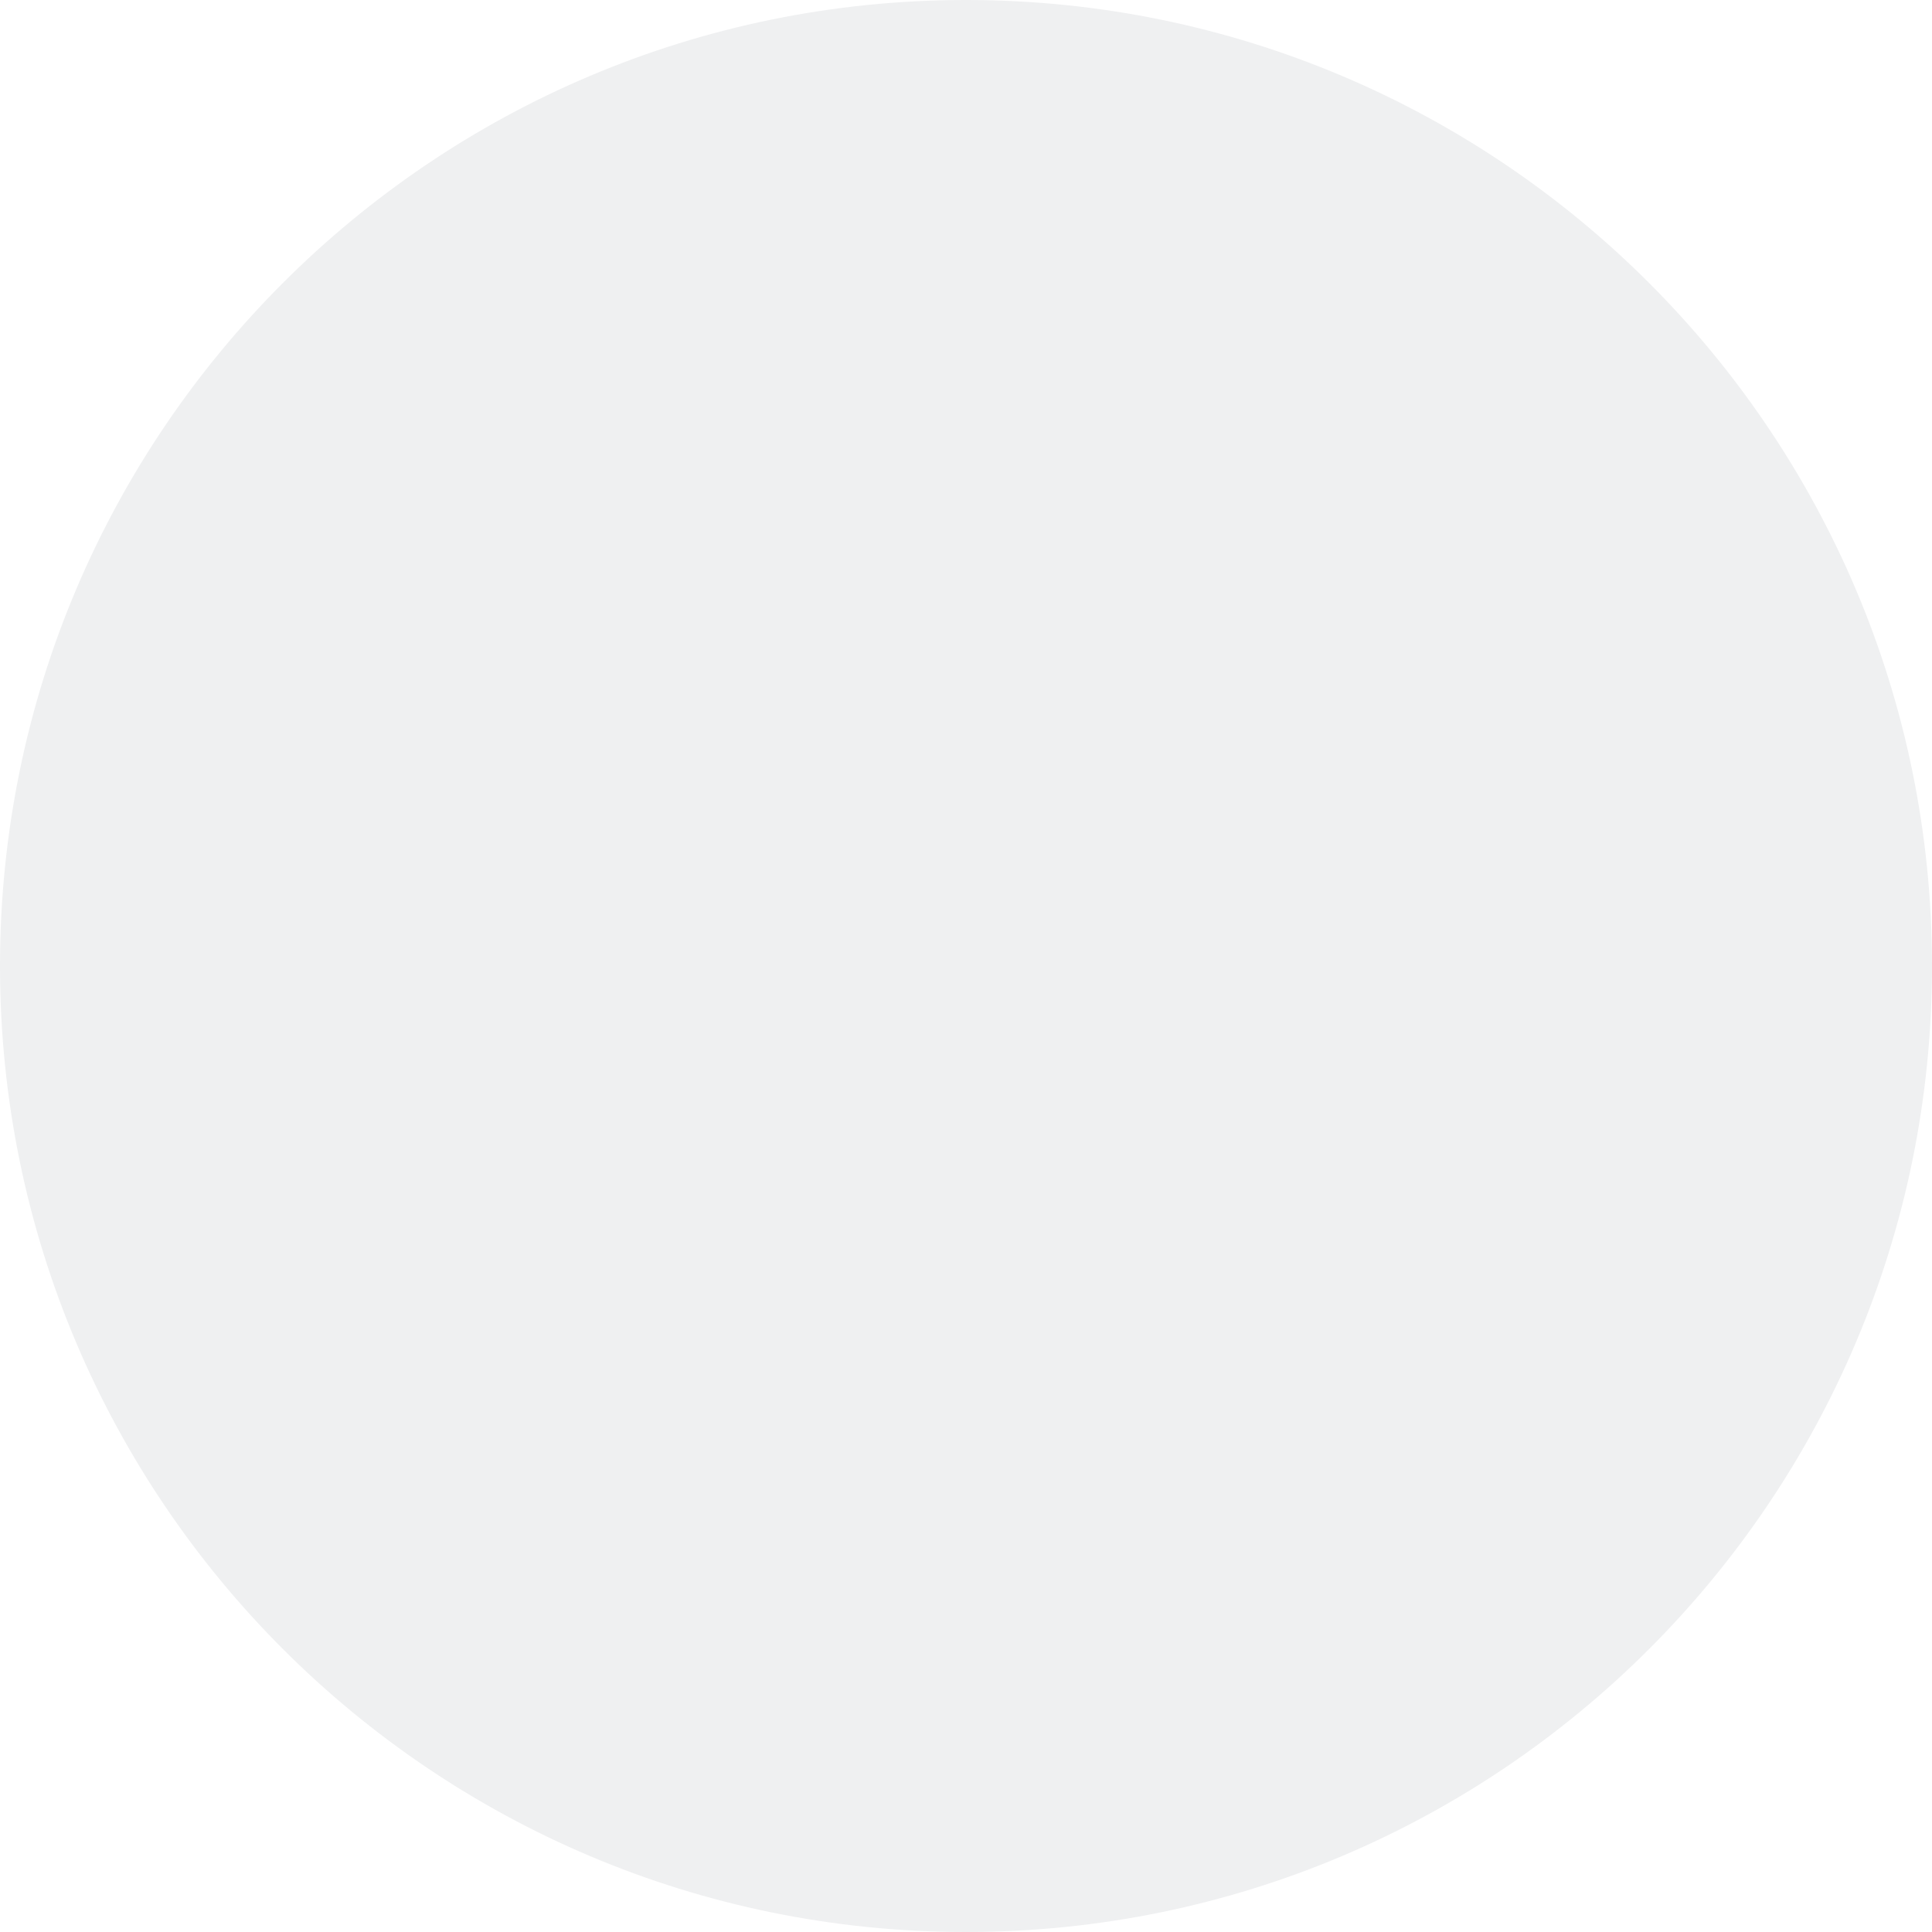
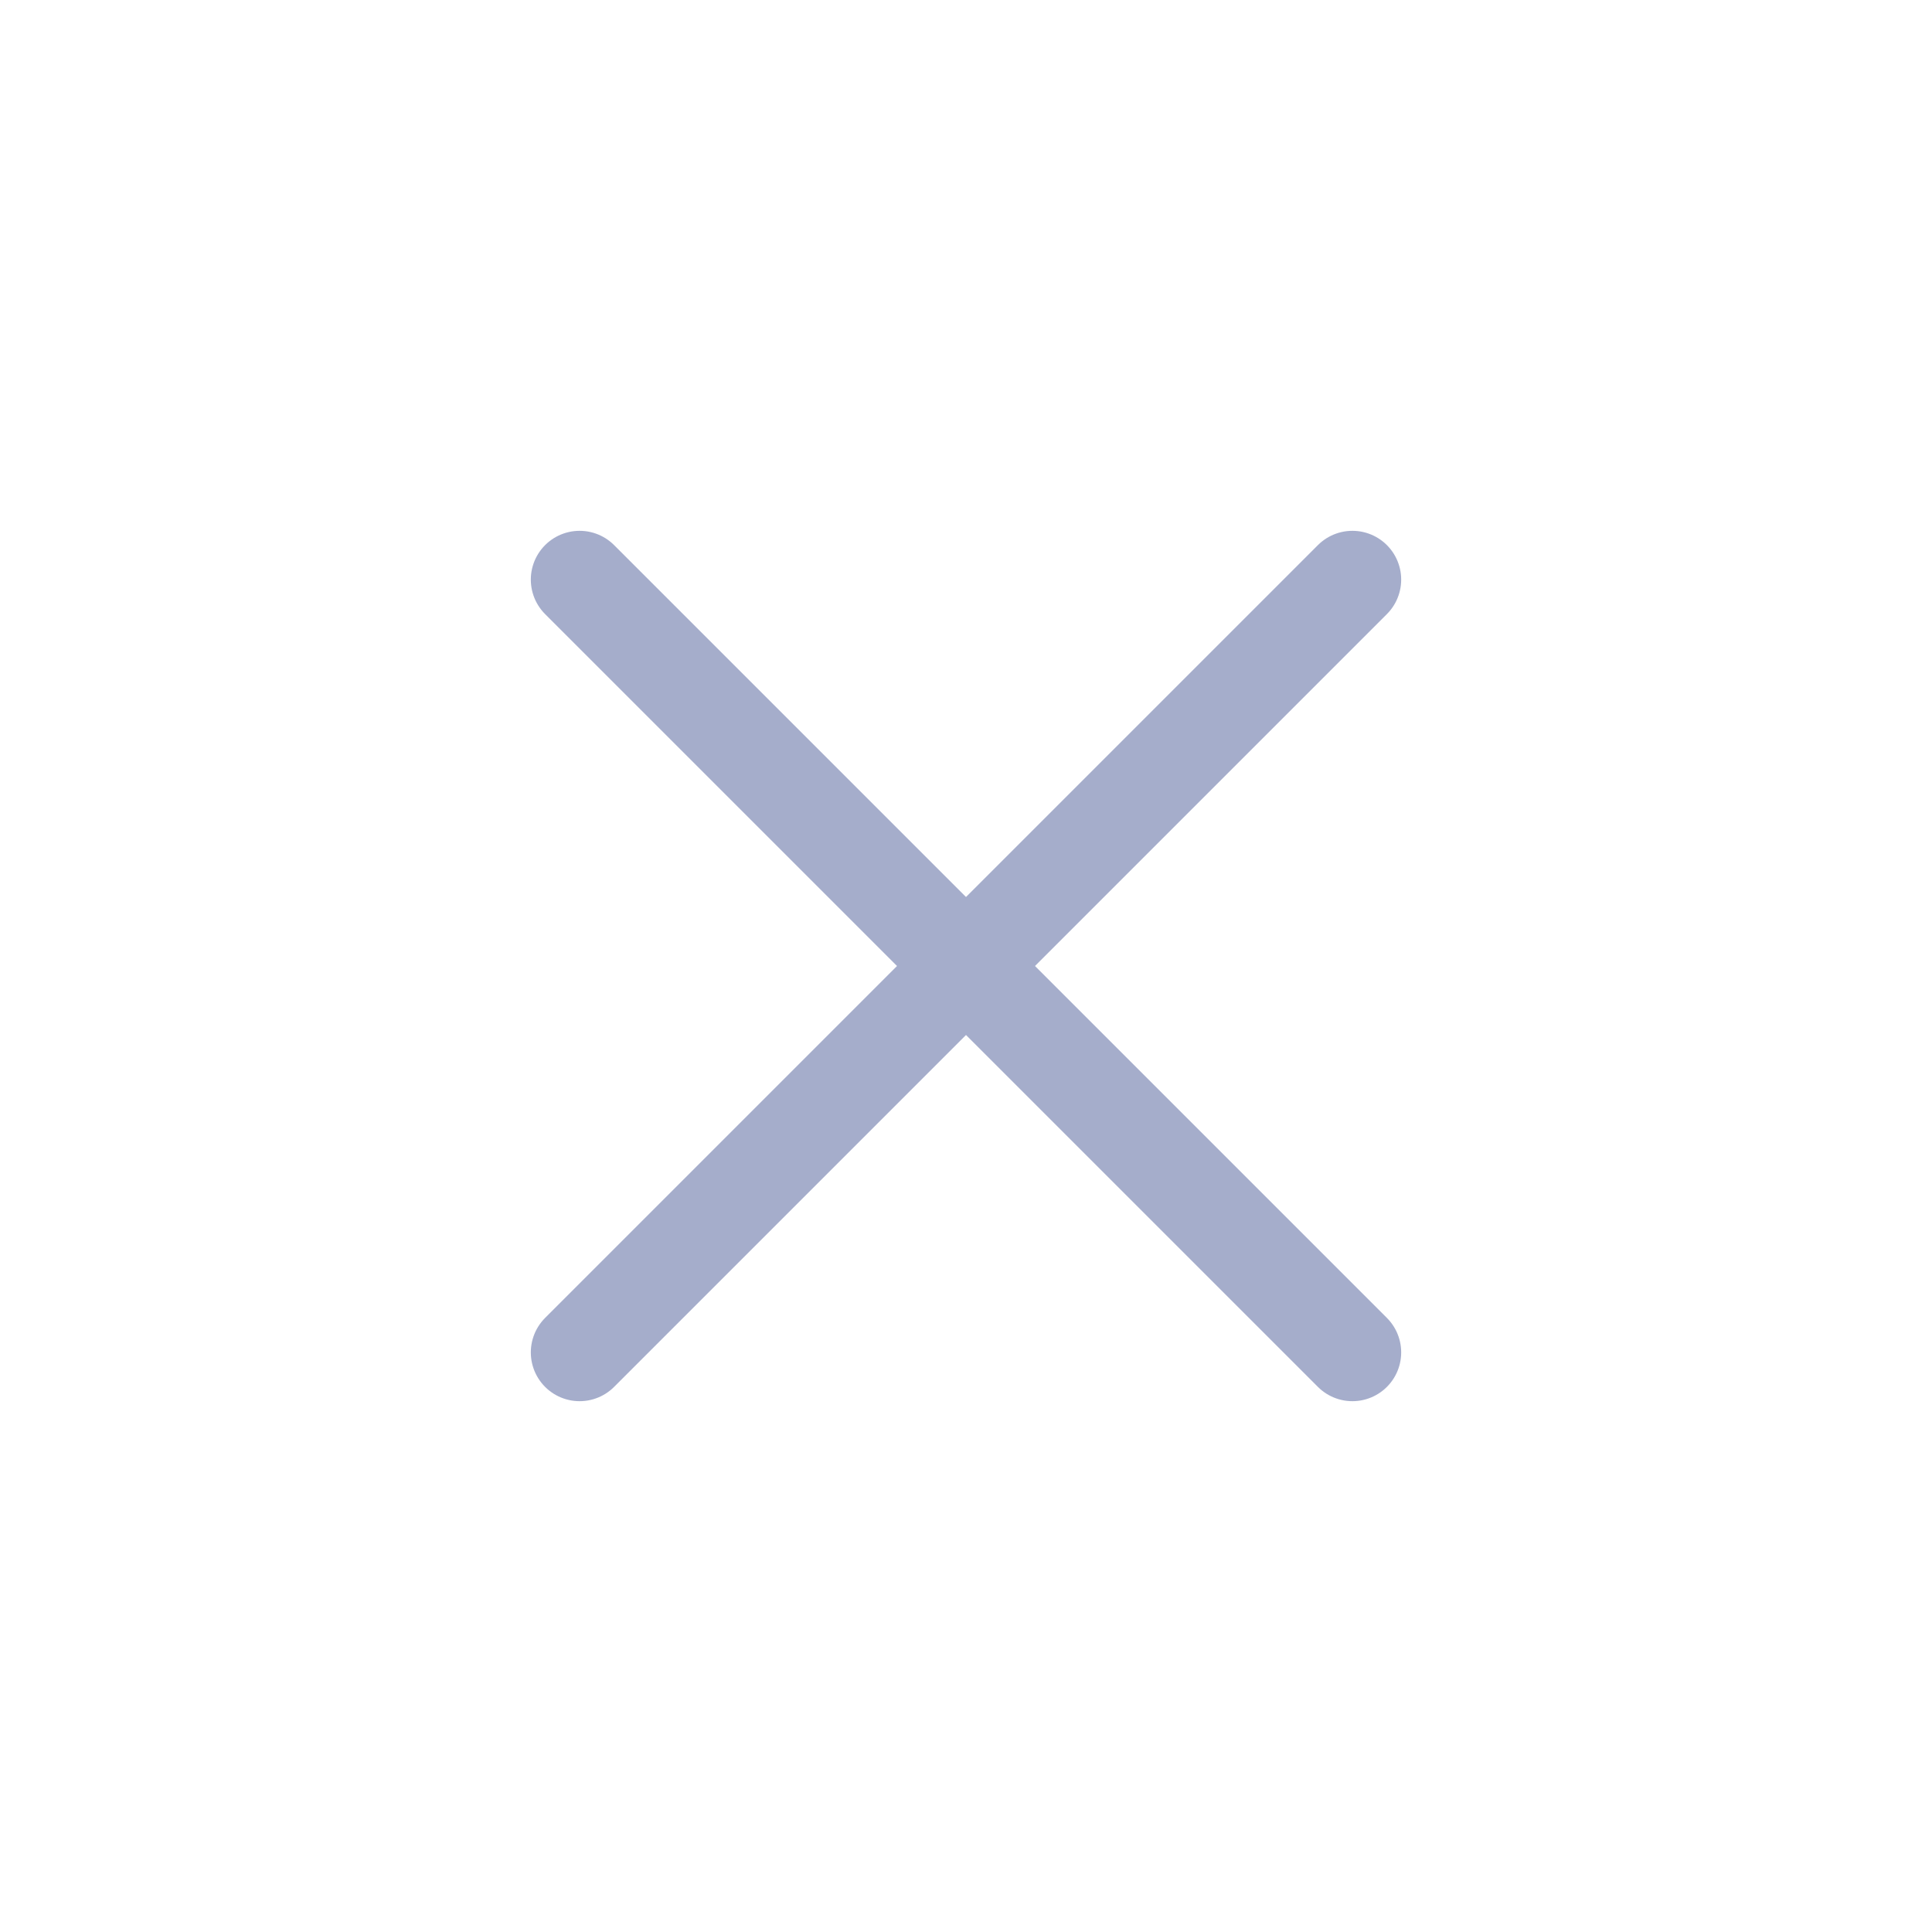
<svg xmlns="http://www.w3.org/2000/svg" viewBox="0 0 50 50" version="1.2" baseProfile="tiny">
  <defs>
</defs>
  <g fill="none" stroke="black" stroke-width="1" fill-rule="evenodd" stroke-linecap="square" stroke-linejoin="bevel">
-     <g fill="#eff0f1" fill-opacity="1" stroke="none" transform="matrix(0.0548323,0,0,-0.0548325,9.14653,50.4539)" font-family="Noto Sans" font-size="10" font-weight="400" font-style="normal">
-       <path vector-effect="none" fill-rule="nonzero" d="M289.126,8.279 C540.932,8.279 745.062,212.405 745.062,464.214 C745.062,716.017 540.932,920.146 289.126,920.146 C37.321,920.146 -166.809,716.017 -166.809,464.214 C-166.809,212.405 37.321,8.279 289.126,8.279 " />
+     <g fill="none" stroke="#a5adcb" stroke-opacity="1" stroke-width="1.01" stroke-linecap="round" stroke-linejoin="miter" stroke-miterlimit="2" transform="matrix(2.5,0,0,2.5,2.5,2.5)" font-family="Noto Sans" font-size="10" font-weight="400" font-style="normal">
+       <polyline fill="none" vector-effect="none" points="5,5 13,13 " />
+       <polyline fill="none" vector-effect="none" points="13,5 5,13 " />
    </g>
    <g fill="none" stroke="#000000" stroke-opacity="1" stroke-width="1" stroke-linecap="square" stroke-linejoin="bevel" transform="matrix(1,0,0,1,0,0)" font-family="Noto Sans" font-size="10" font-weight="400" font-style="normal">
</g>
  </g>
</svg>
